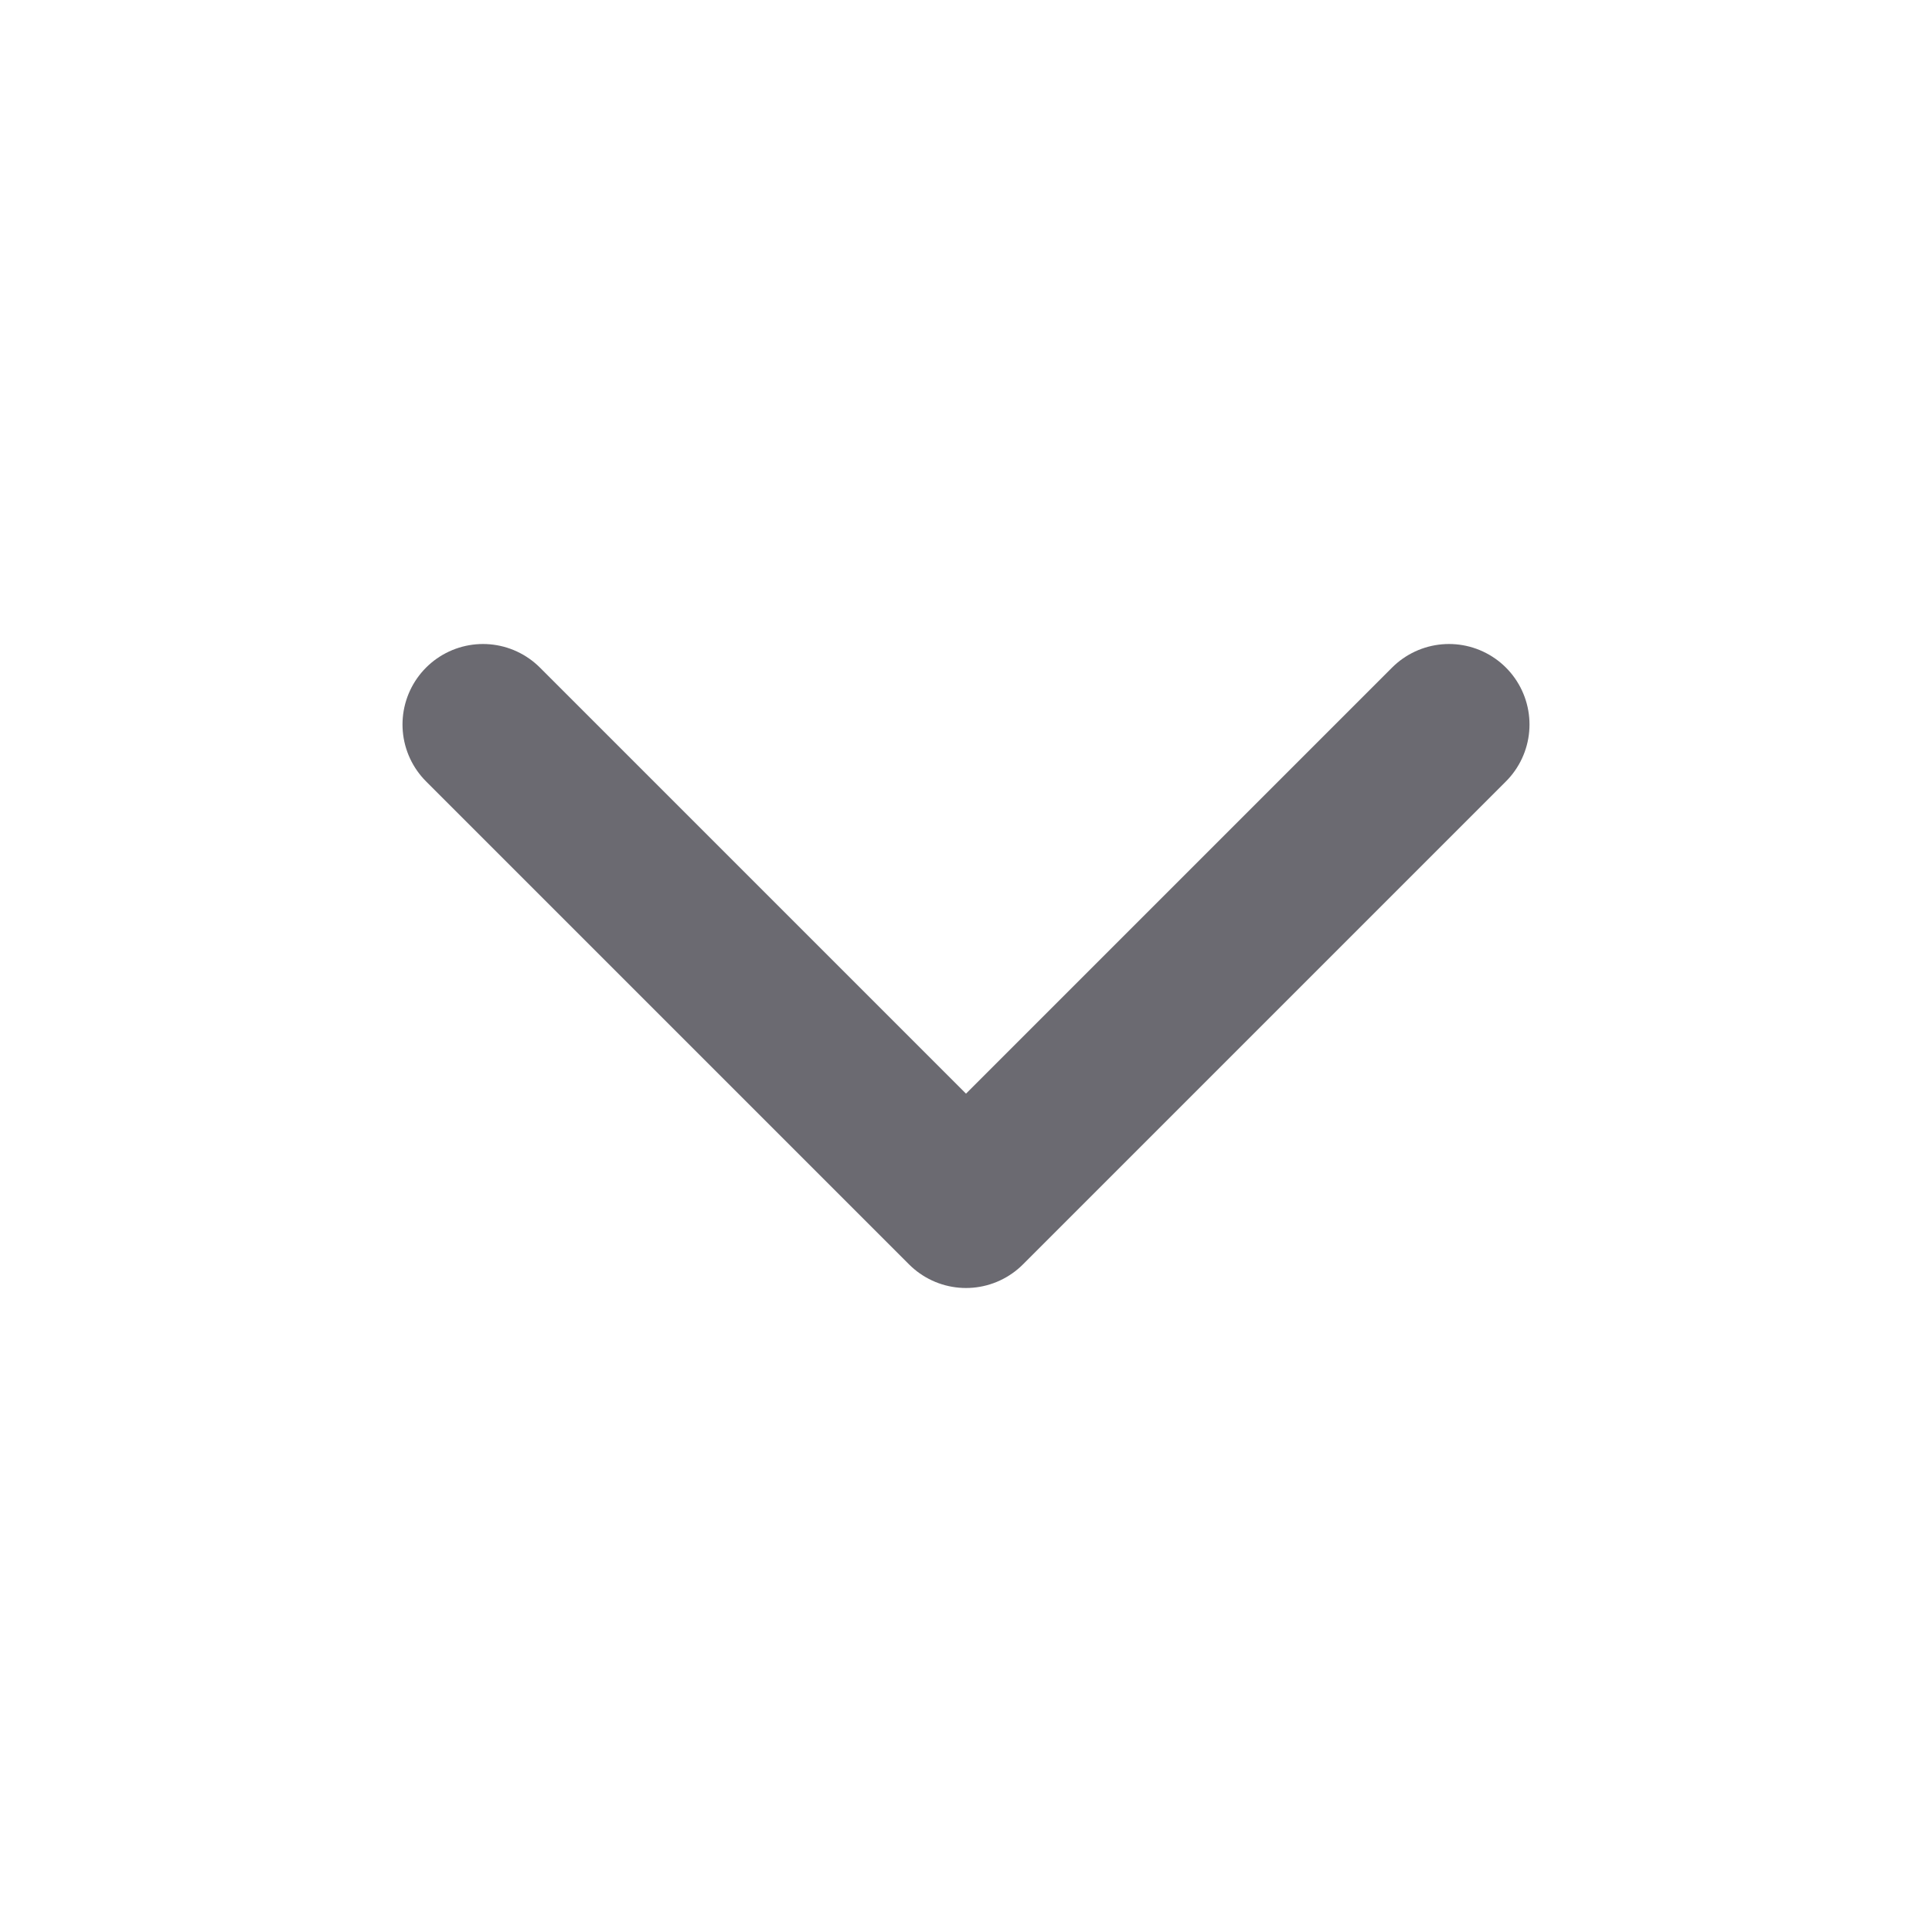
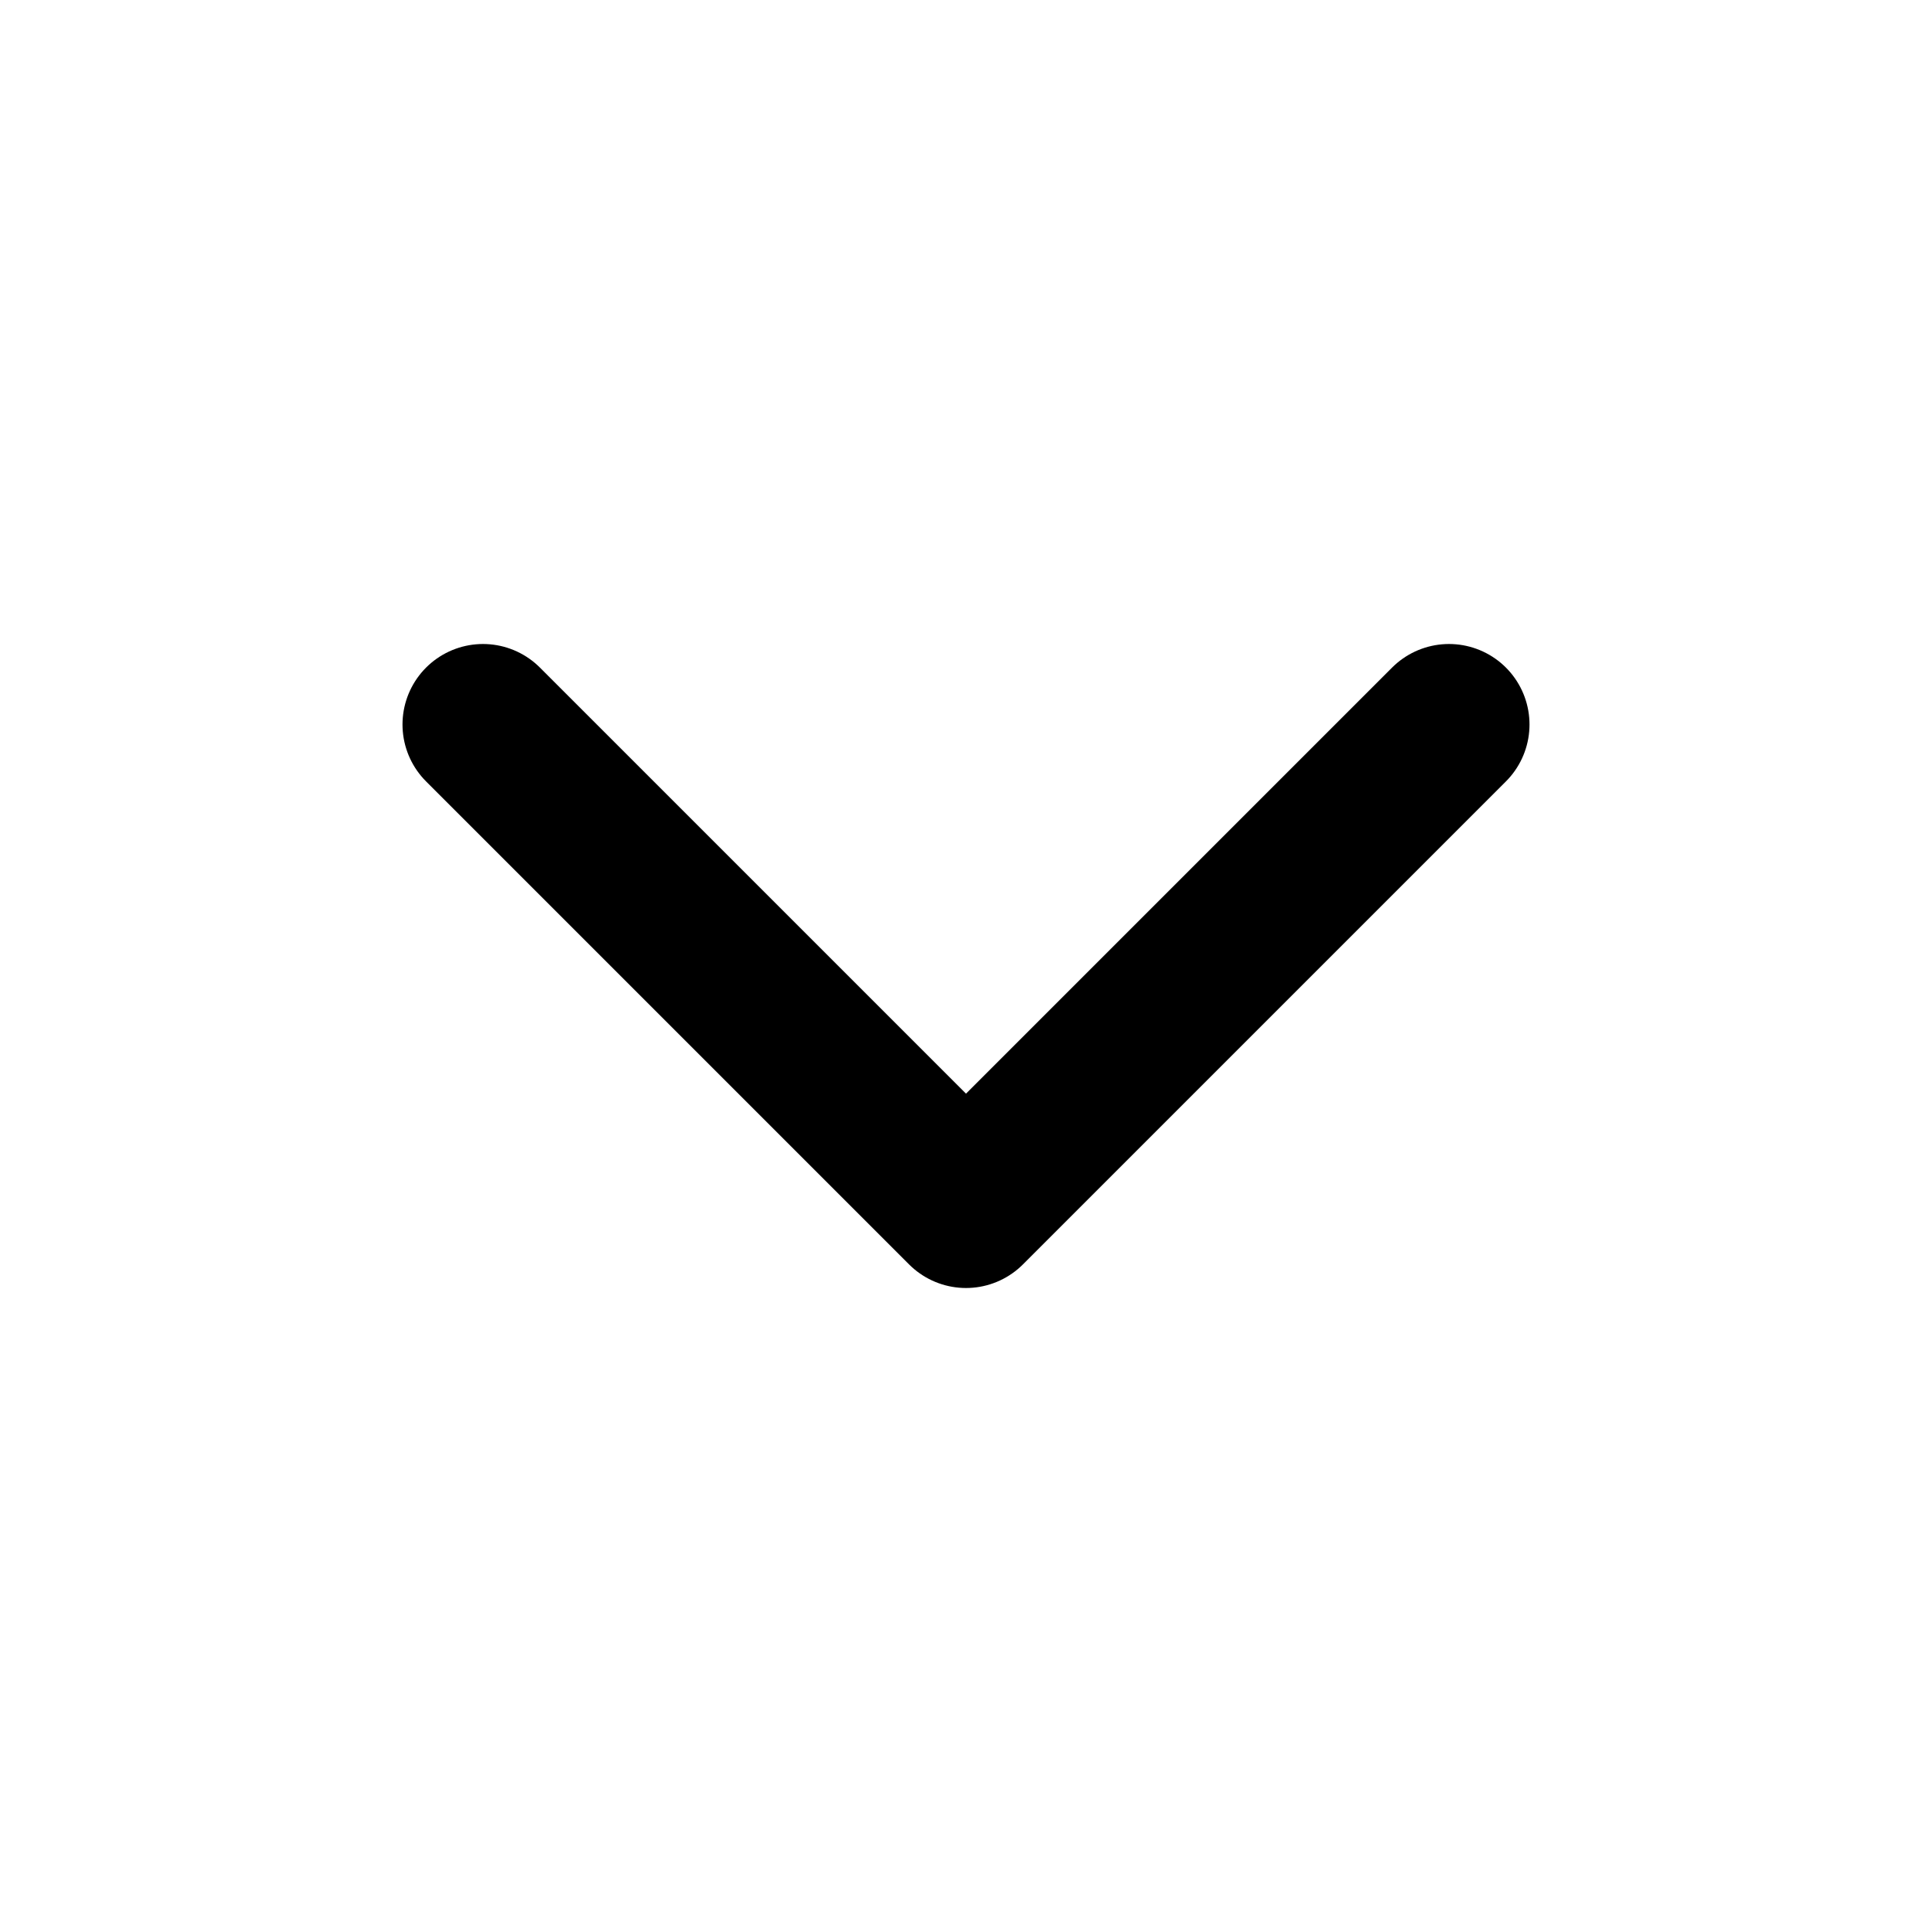
<svg xmlns="http://www.w3.org/2000/svg" width="24" height="24" viewBox="0 0 24 24" fill="none">
-   <path d="M6 9L12 15L18 9" stroke="#6B6A71" stroke-width="2" stroke-linecap="round" stroke-linejoin="round" />
+   <path d="M6 9L12 15L18 9" stroke="currentColor" stroke-width="2" stroke-linecap="round" stroke-linejoin="round" />
</svg>
